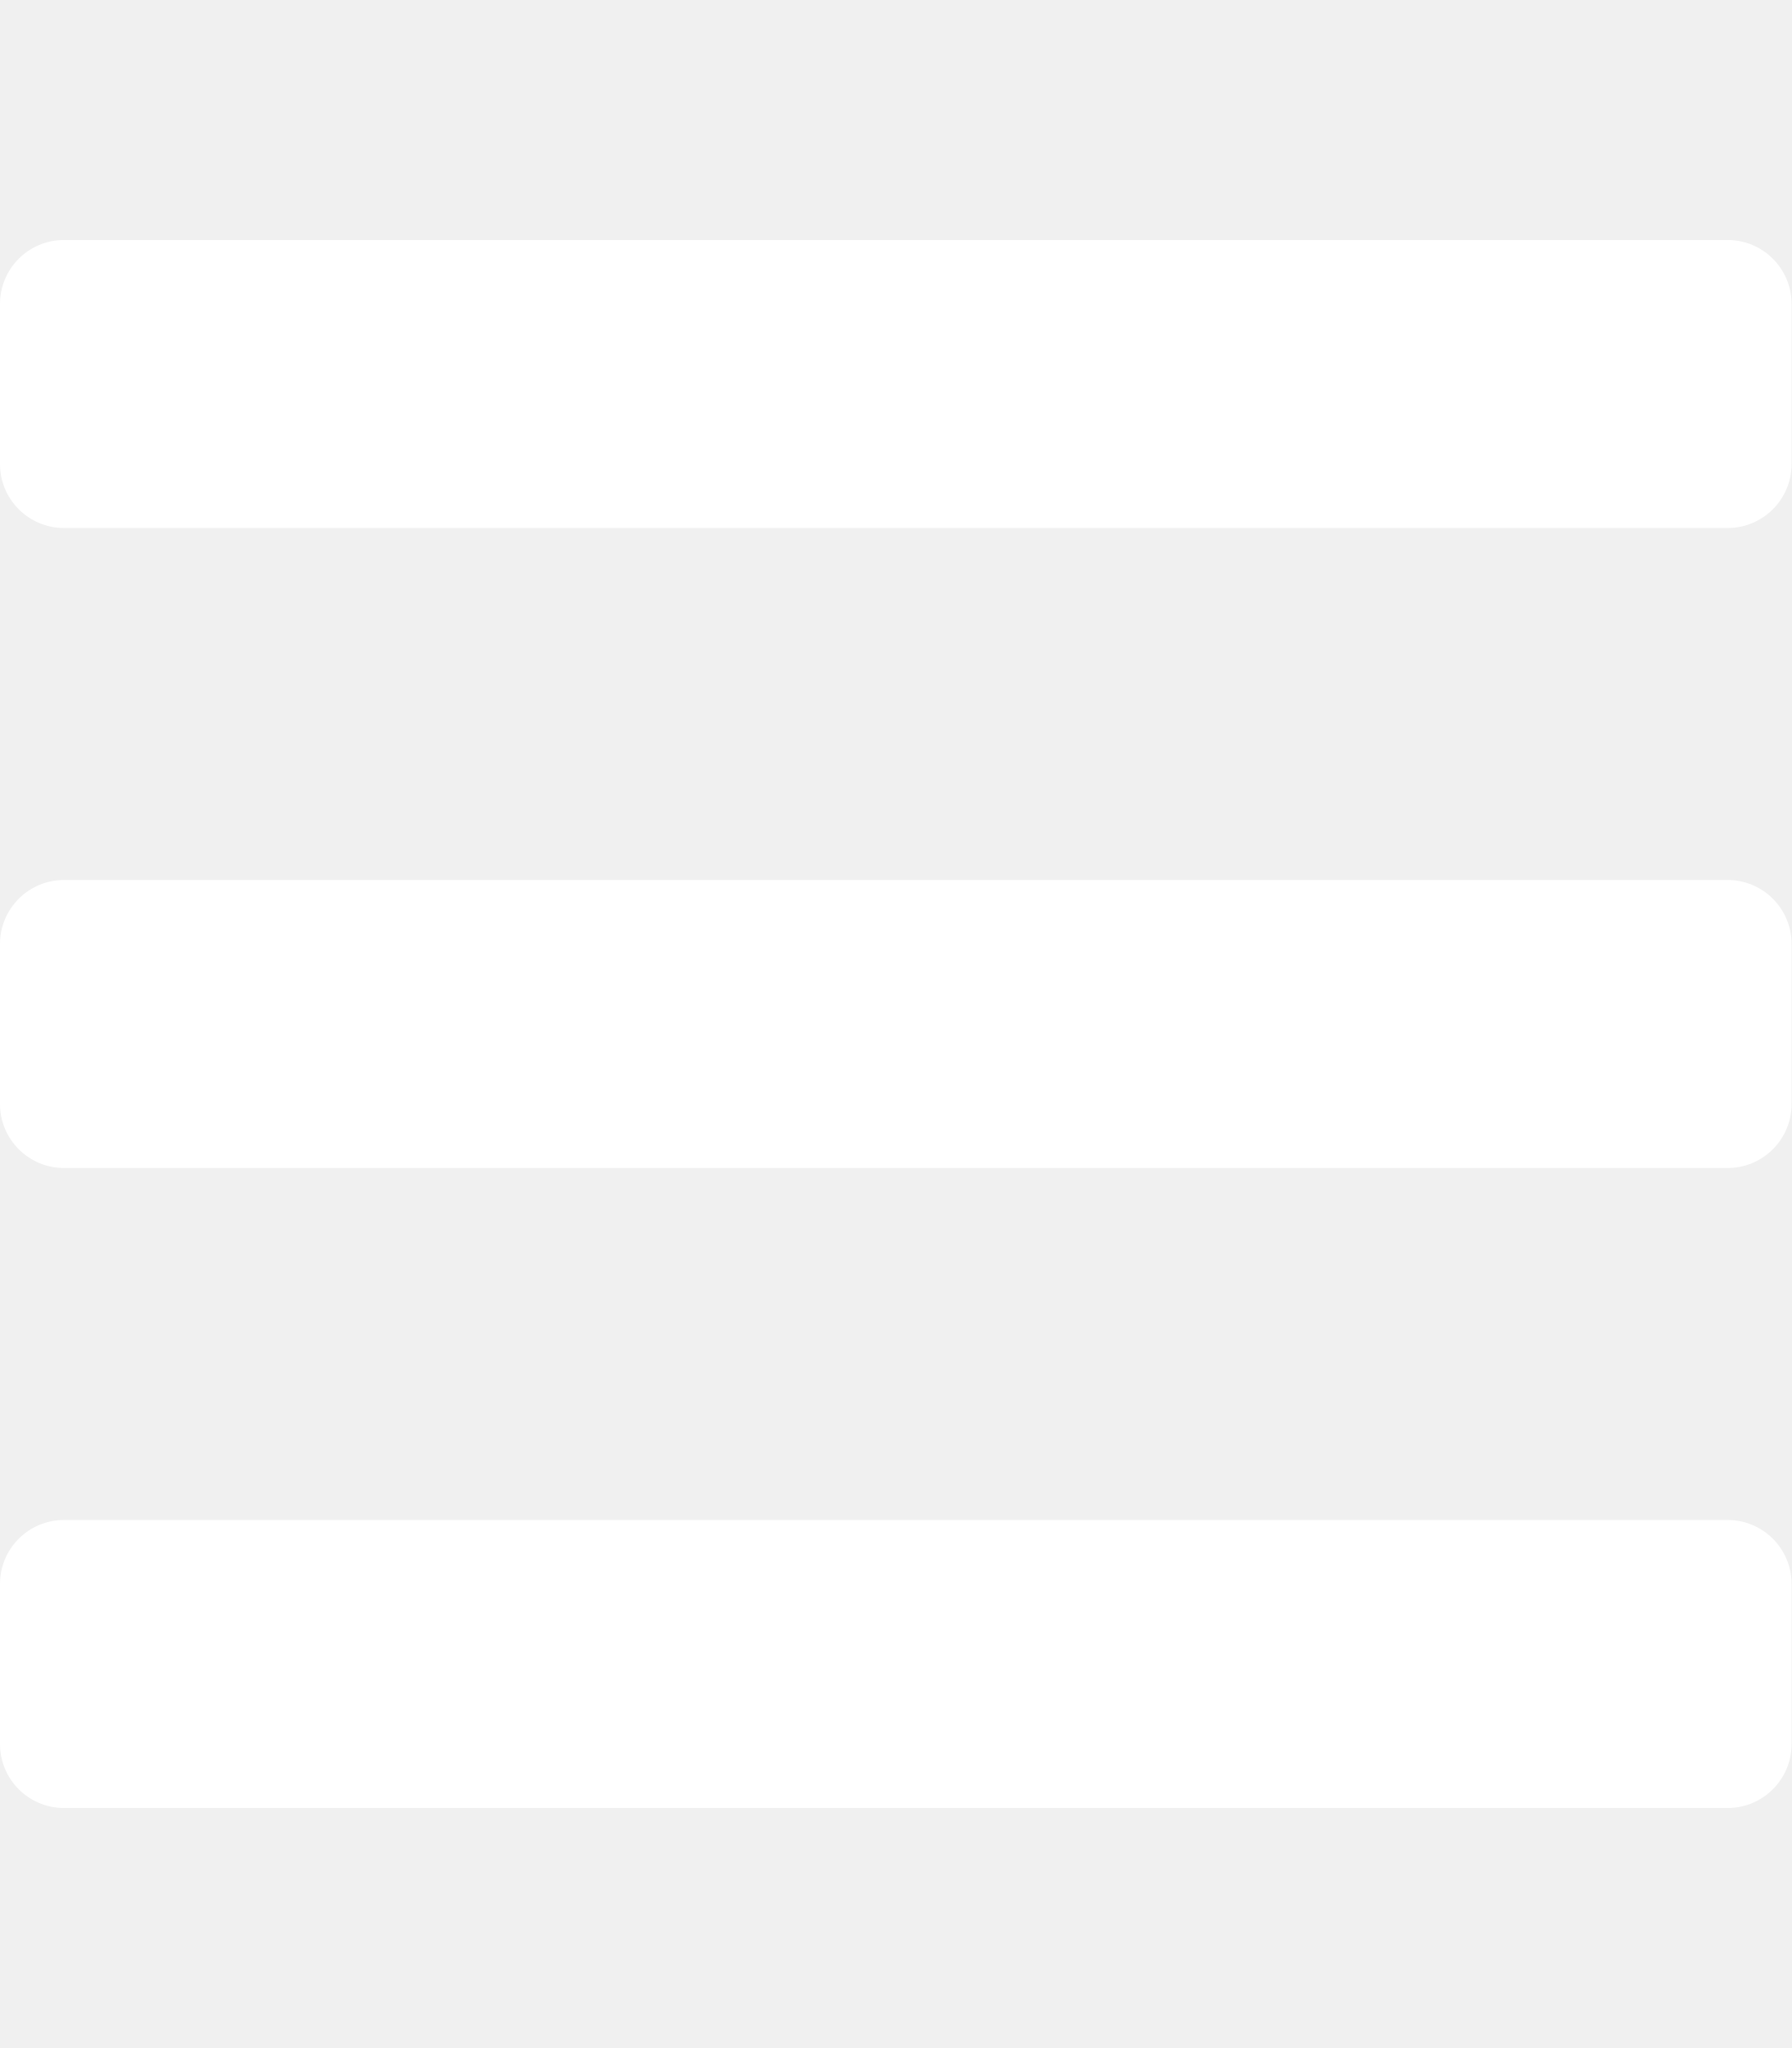
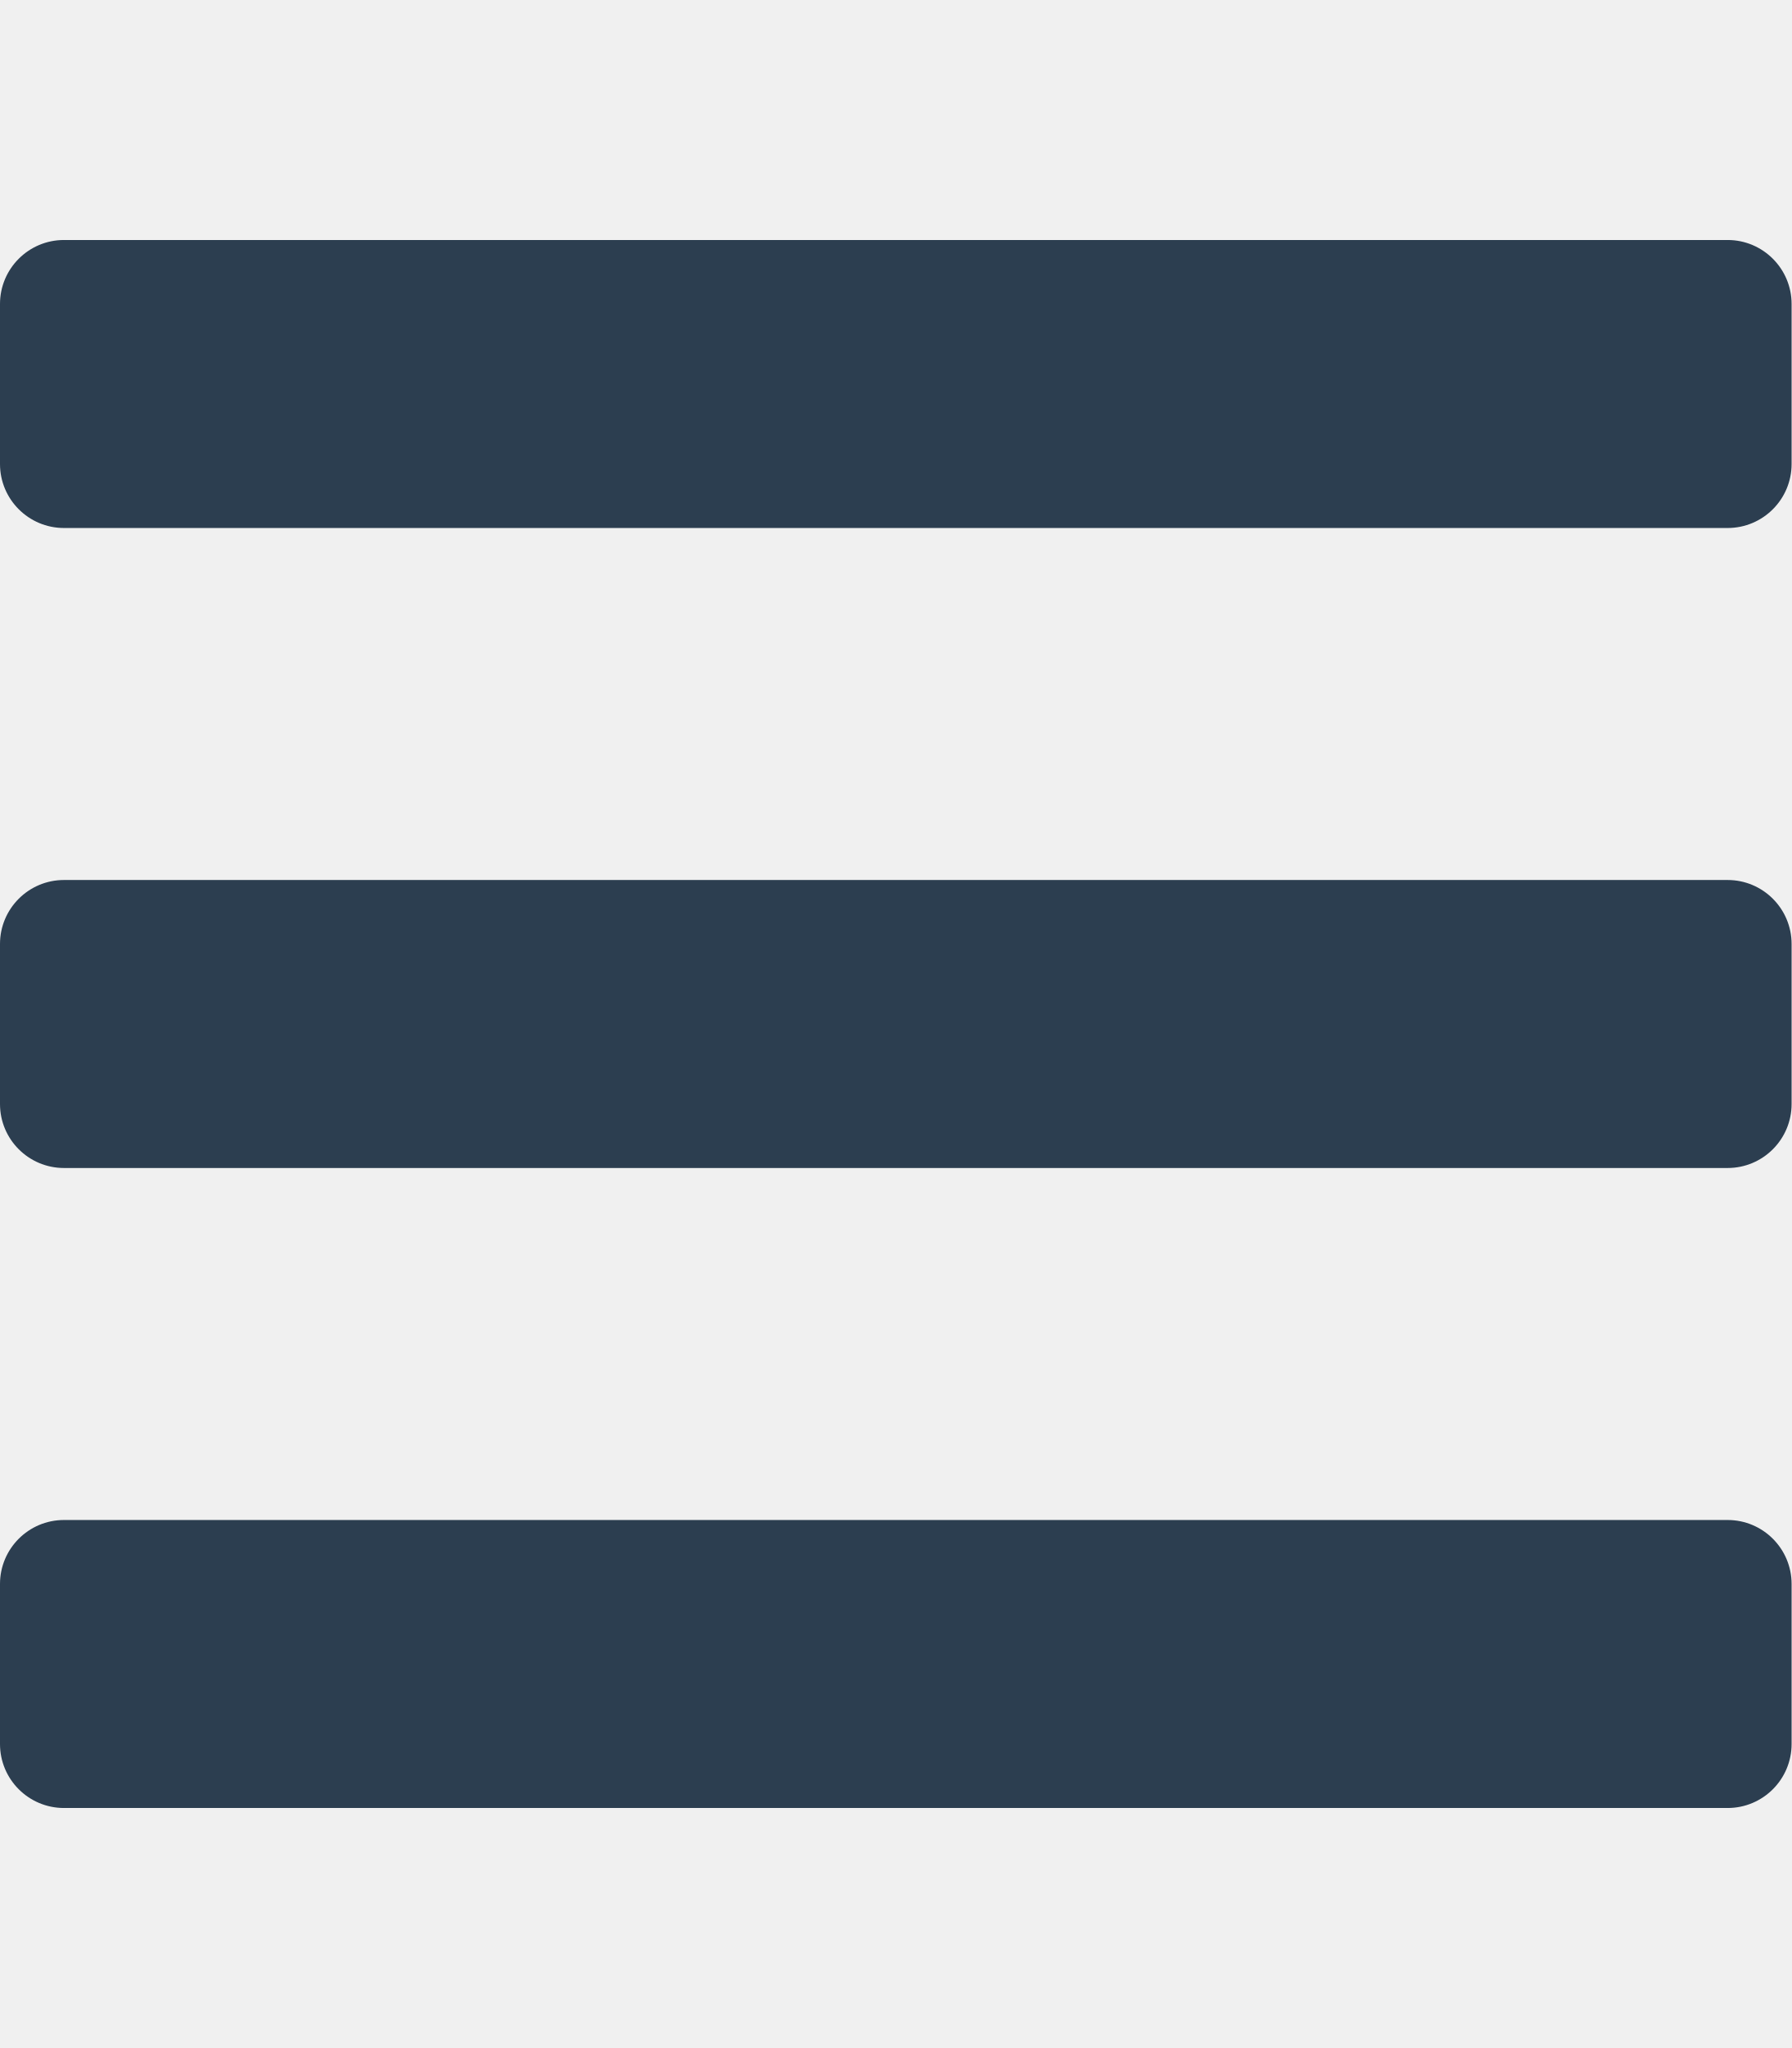
<svg xmlns="http://www.w3.org/2000/svg" aria-hidden="true" focusable="false" data-prefix="fas" data-icon="bars" class="svg-inline--fa fa-bars fa-w-14" role="img" viewBox="0 0 448 512">
-   <path fill="white" d="M16 132h416c8.837 0 16-7.163 16-16V76c0-8.837-7.163-16-16-16H16C7.163 60 0 67.163 0 76v40c0 8.837 7.163 16 16 16zm0 160h416c8.837 0 16-7.163 16-16v-40c0-8.837-7.163-16-16-16H16c-8.837 0-16 7.163-16 16v40c0 8.837 7.163 16 16 16zm0 160h416c8.837 0 16-7.163 16-16v-40c0-8.837-7.163-16-16-16H16c-8.837 0-16 7.163-16 16v40c0 8.837 7.163 16 16 16z" />
+   <path fill="#2C3E50" d="M16 132h416c8.837 0 16-7.163 16-16V76c0-8.837-7.163-16-16-16H16C7.163 60 0 67.163 0 76v40c0 8.837 7.163 16 16 16zm0 160h416c8.837 0 16-7.163 16-16v-40c0-8.837-7.163-16-16-16H16c-8.837 0-16 7.163-16 16v40c0 8.837 7.163 16 16 16zm0 160h416c8.837 0 16-7.163 16-16v-40c0-8.837-7.163-16-16-16H16c-8.837 0-16 7.163-16 16v40c0 8.837 7.163 16 16 16z" />
</svg>
